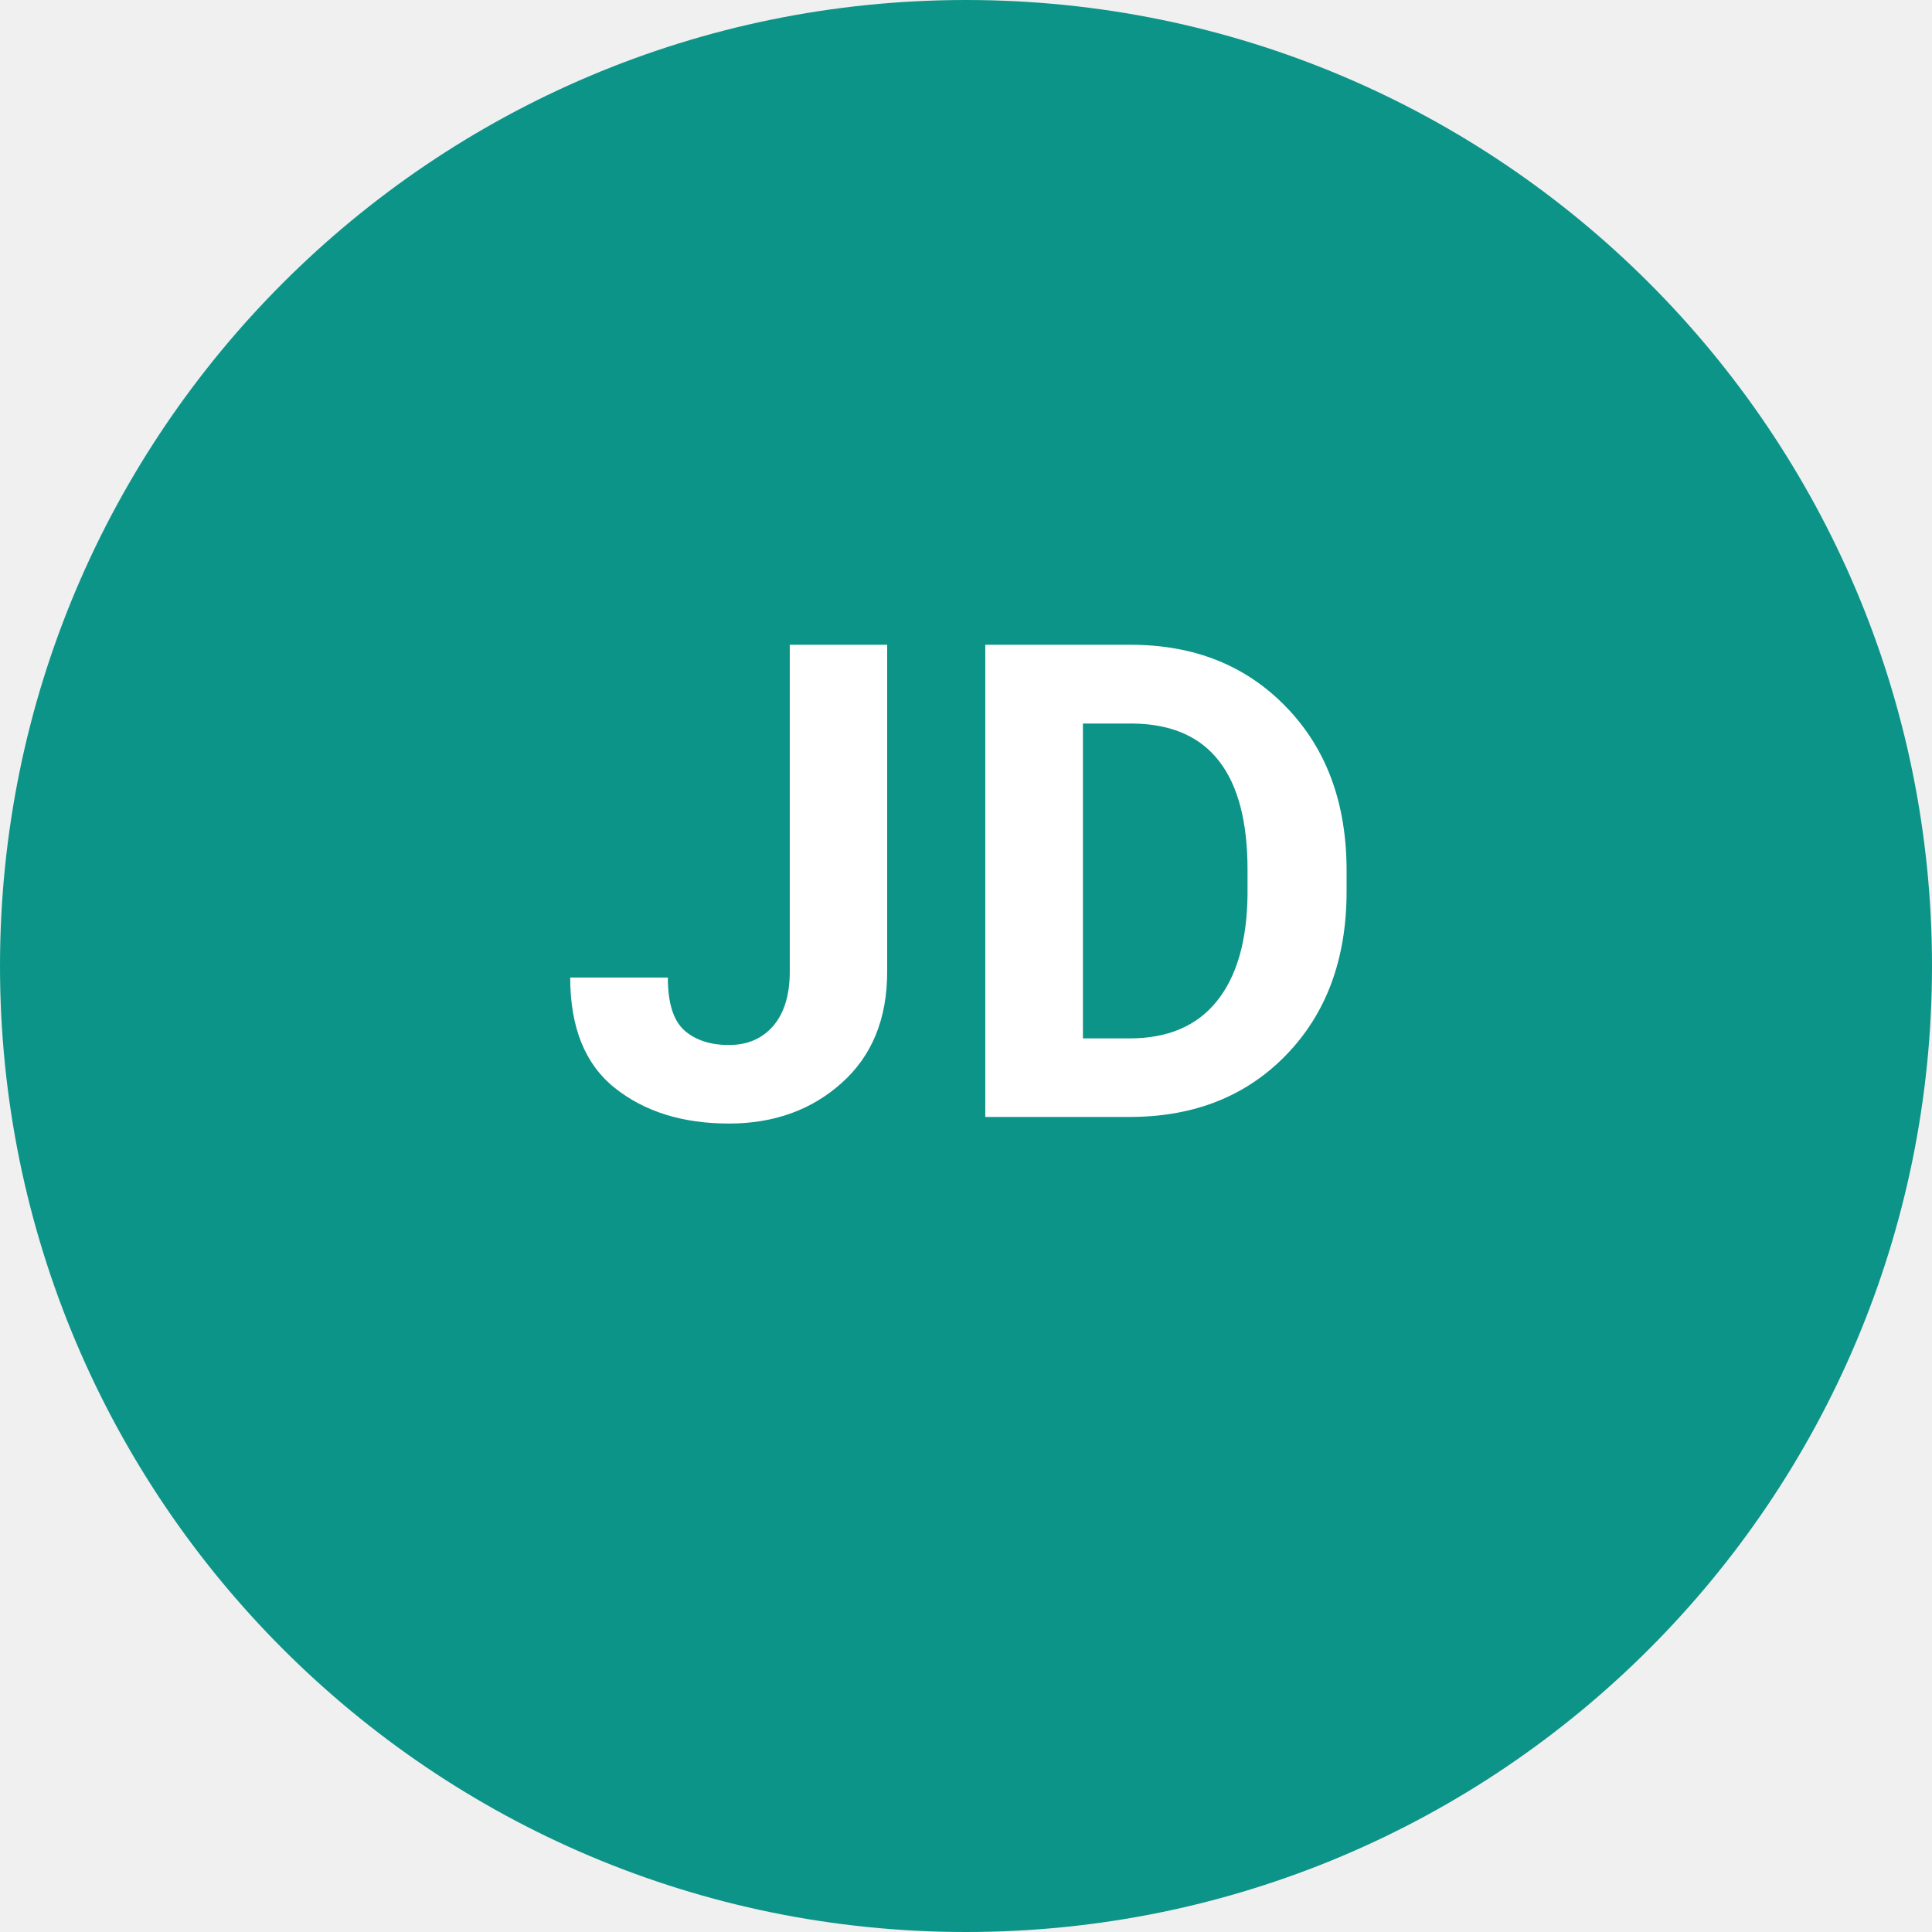
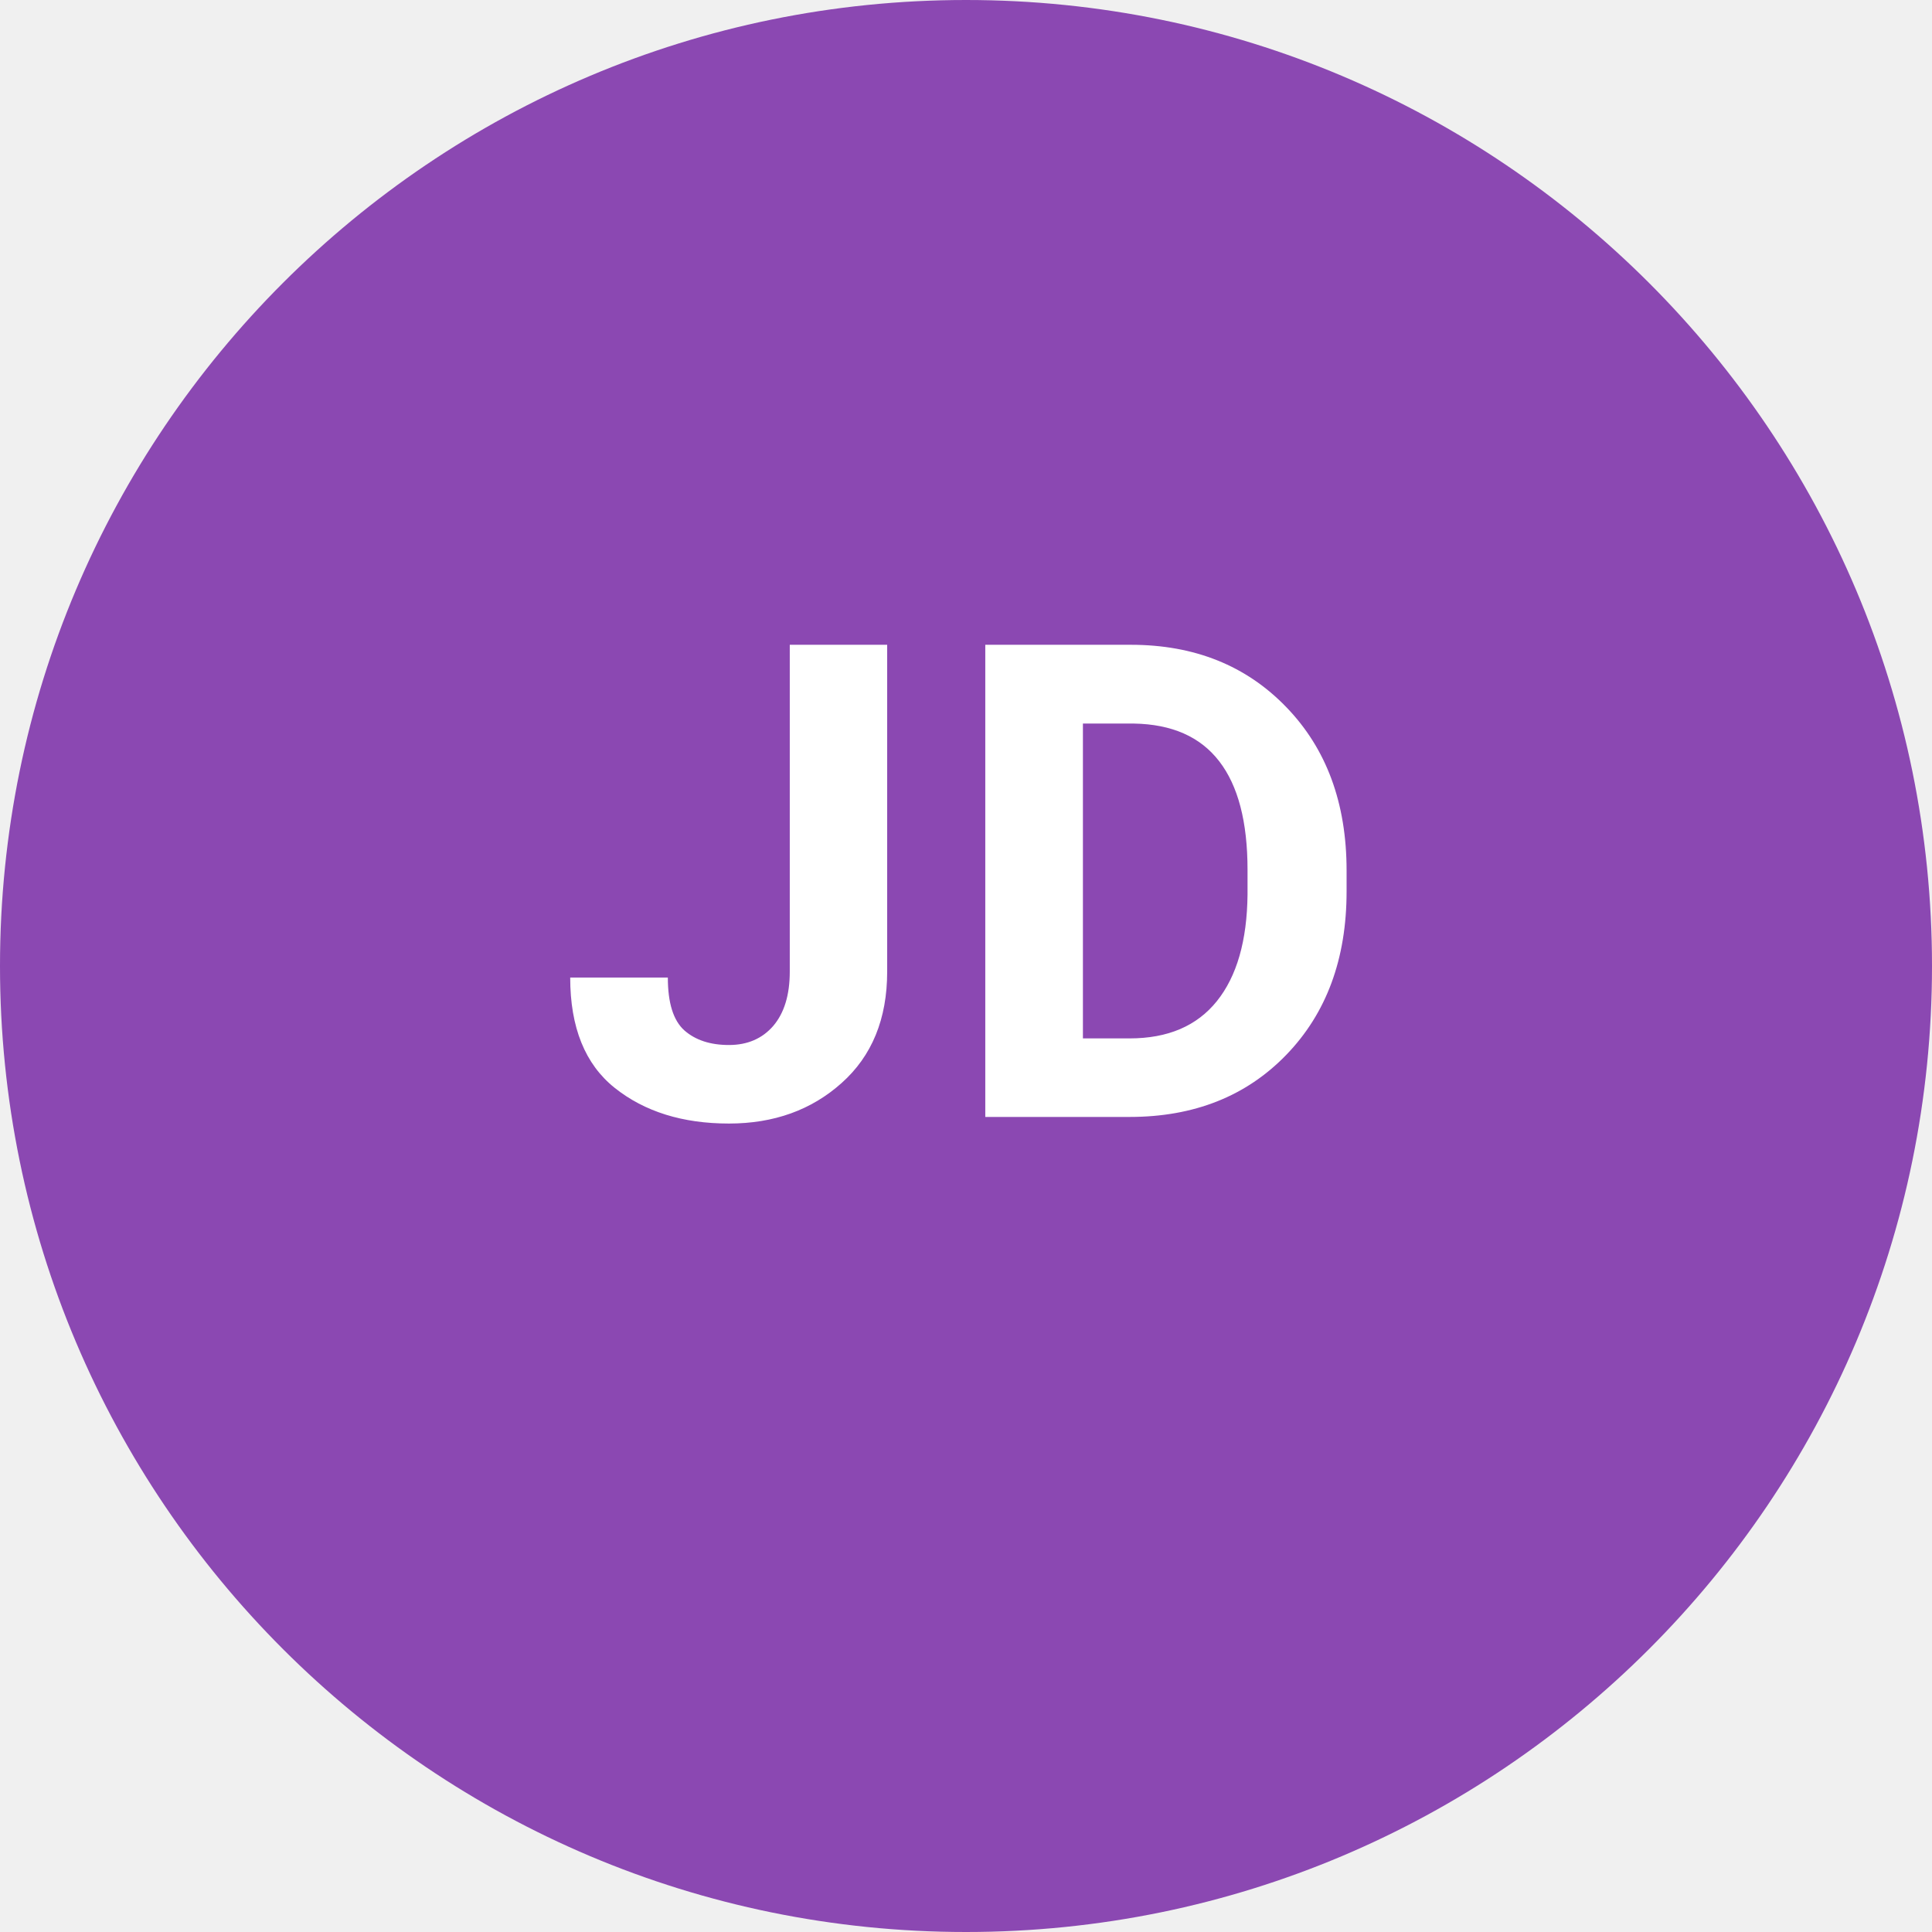
<svg xmlns="http://www.w3.org/2000/svg" viewBox="0 0 128 128" width="128" height="128">
-   <circle cx="64" cy="64" r="64" fill="#0D9488" />
+   <circle cx="64" cy="64" r="64" fill="#8B48B2" />
  <text x="64" y="74" text-anchor="middle" fill="#FFFFFF" font-family="system-ui, -apple-system, 'Segoe UI', Roboto, sans-serif" font-weight="700" font-size="44" letter-spacing="1">JD</text>
</svg>
